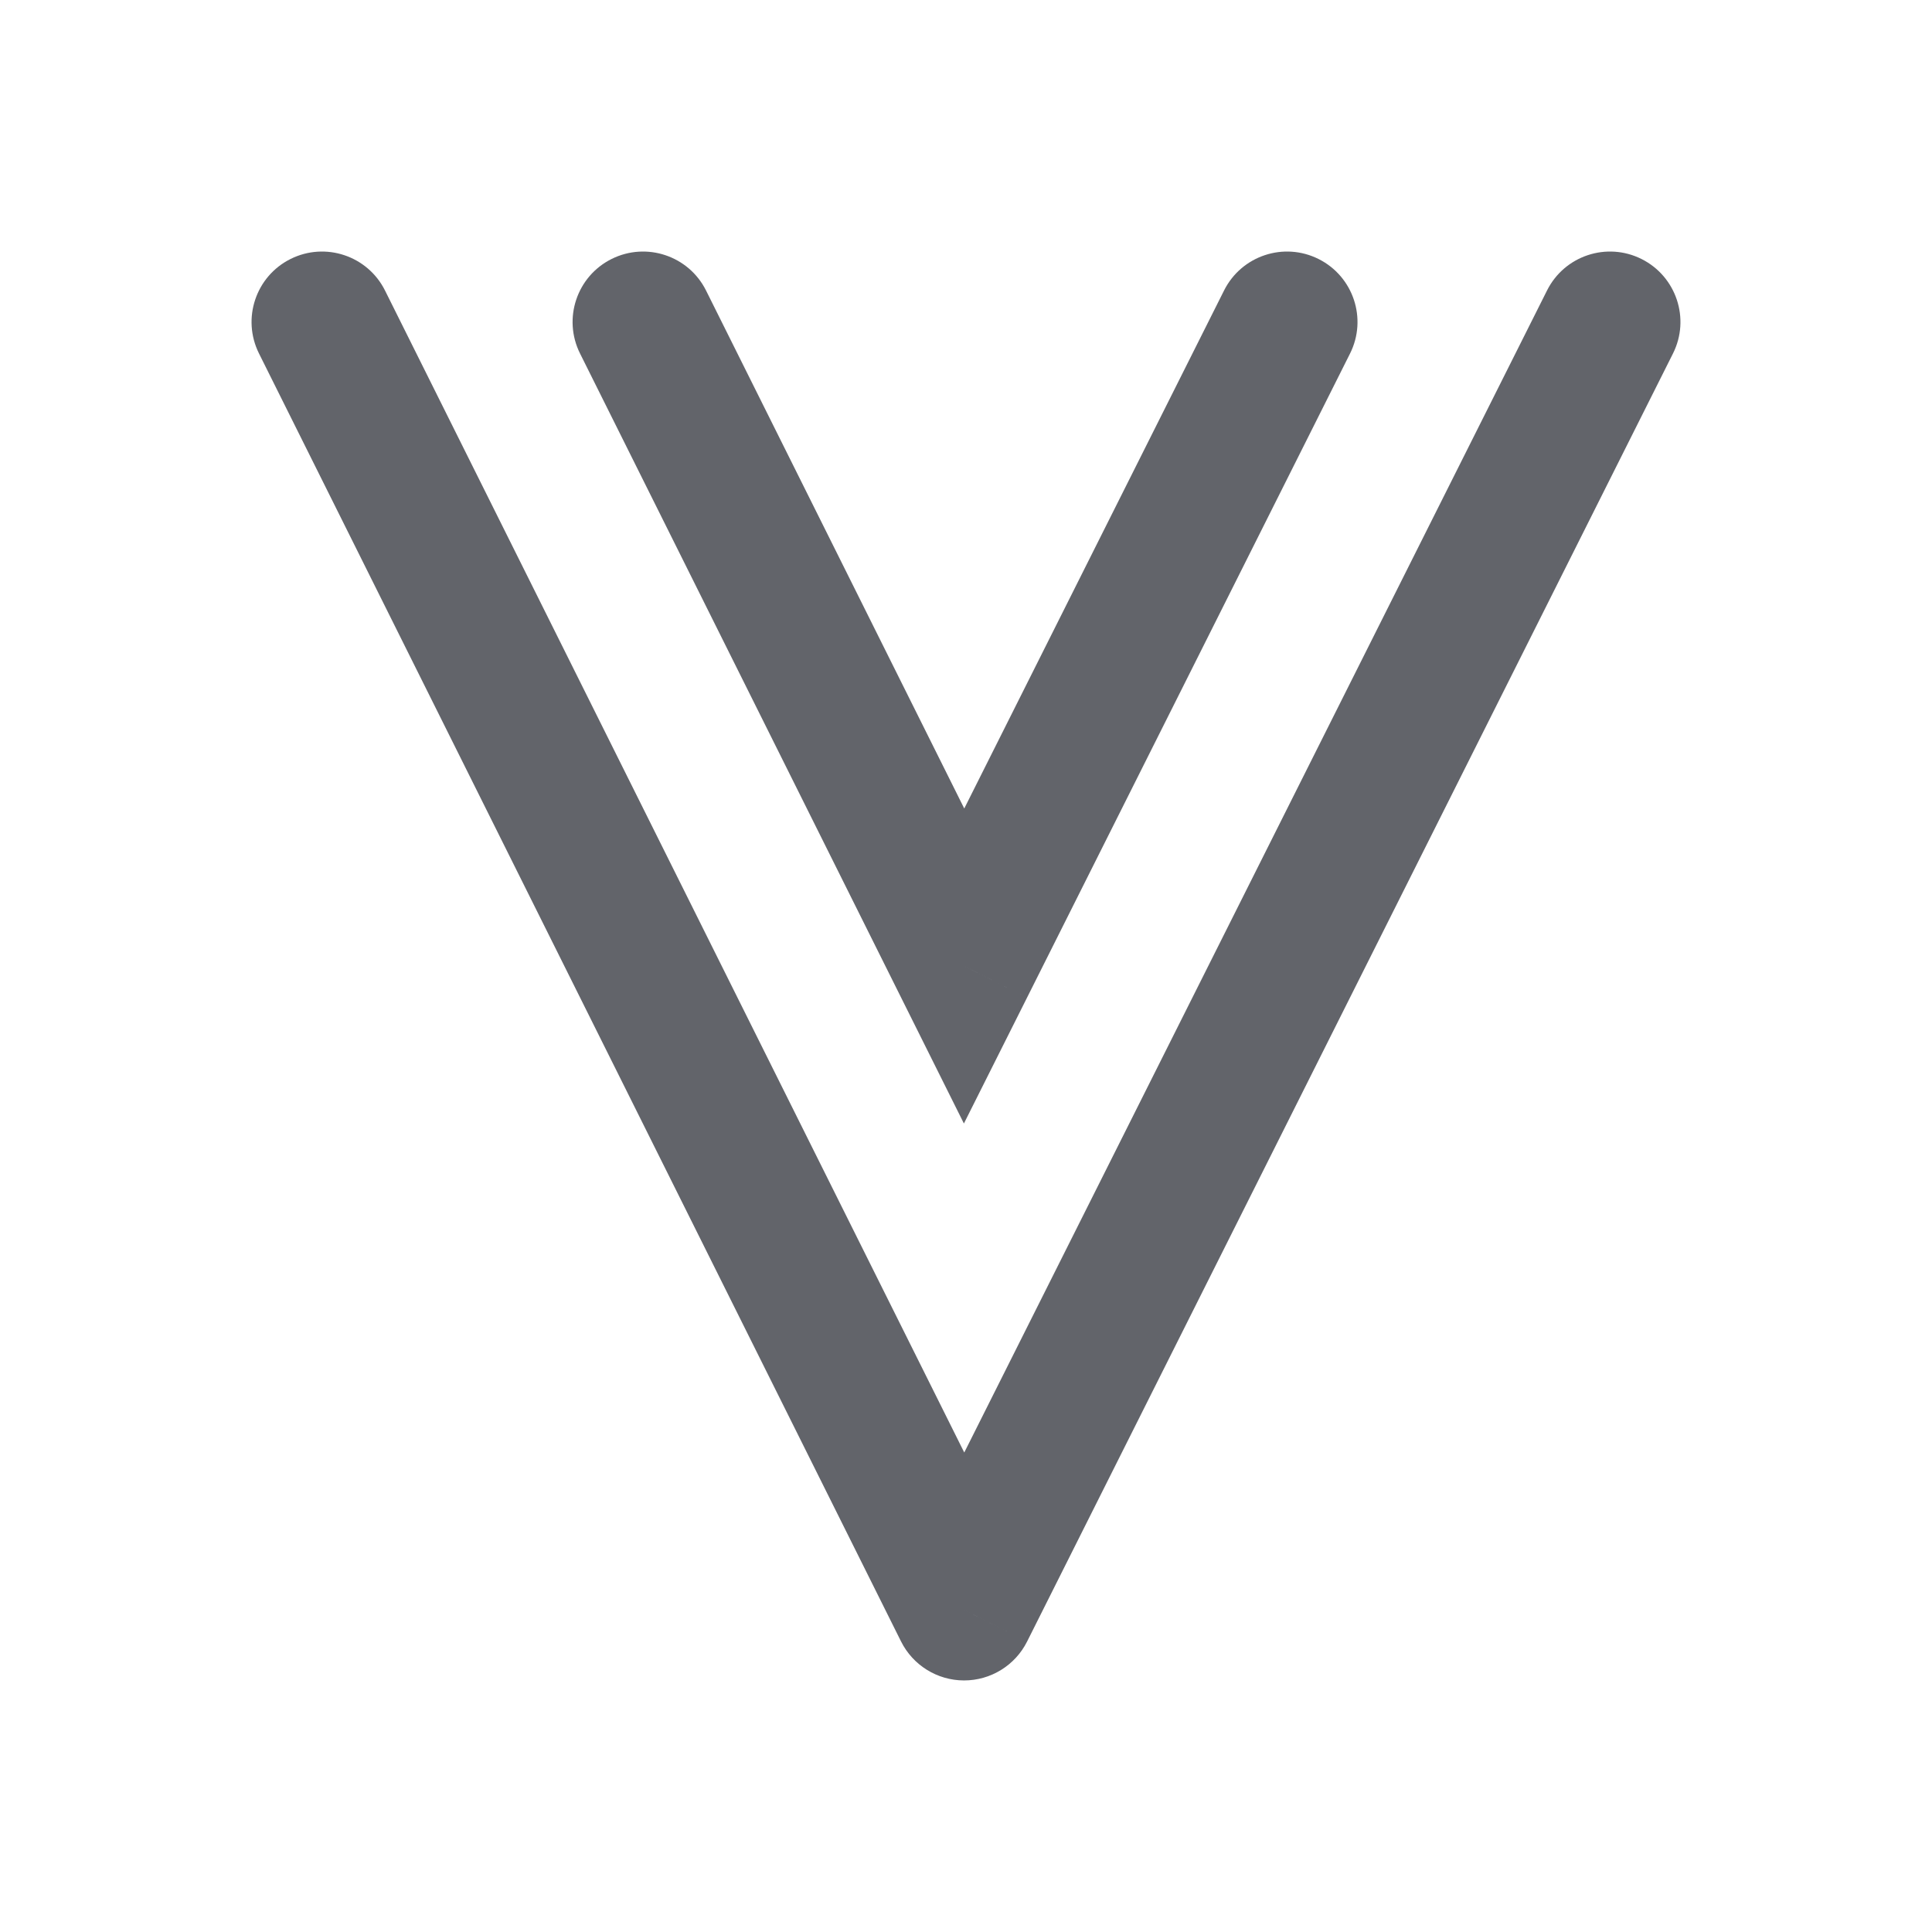
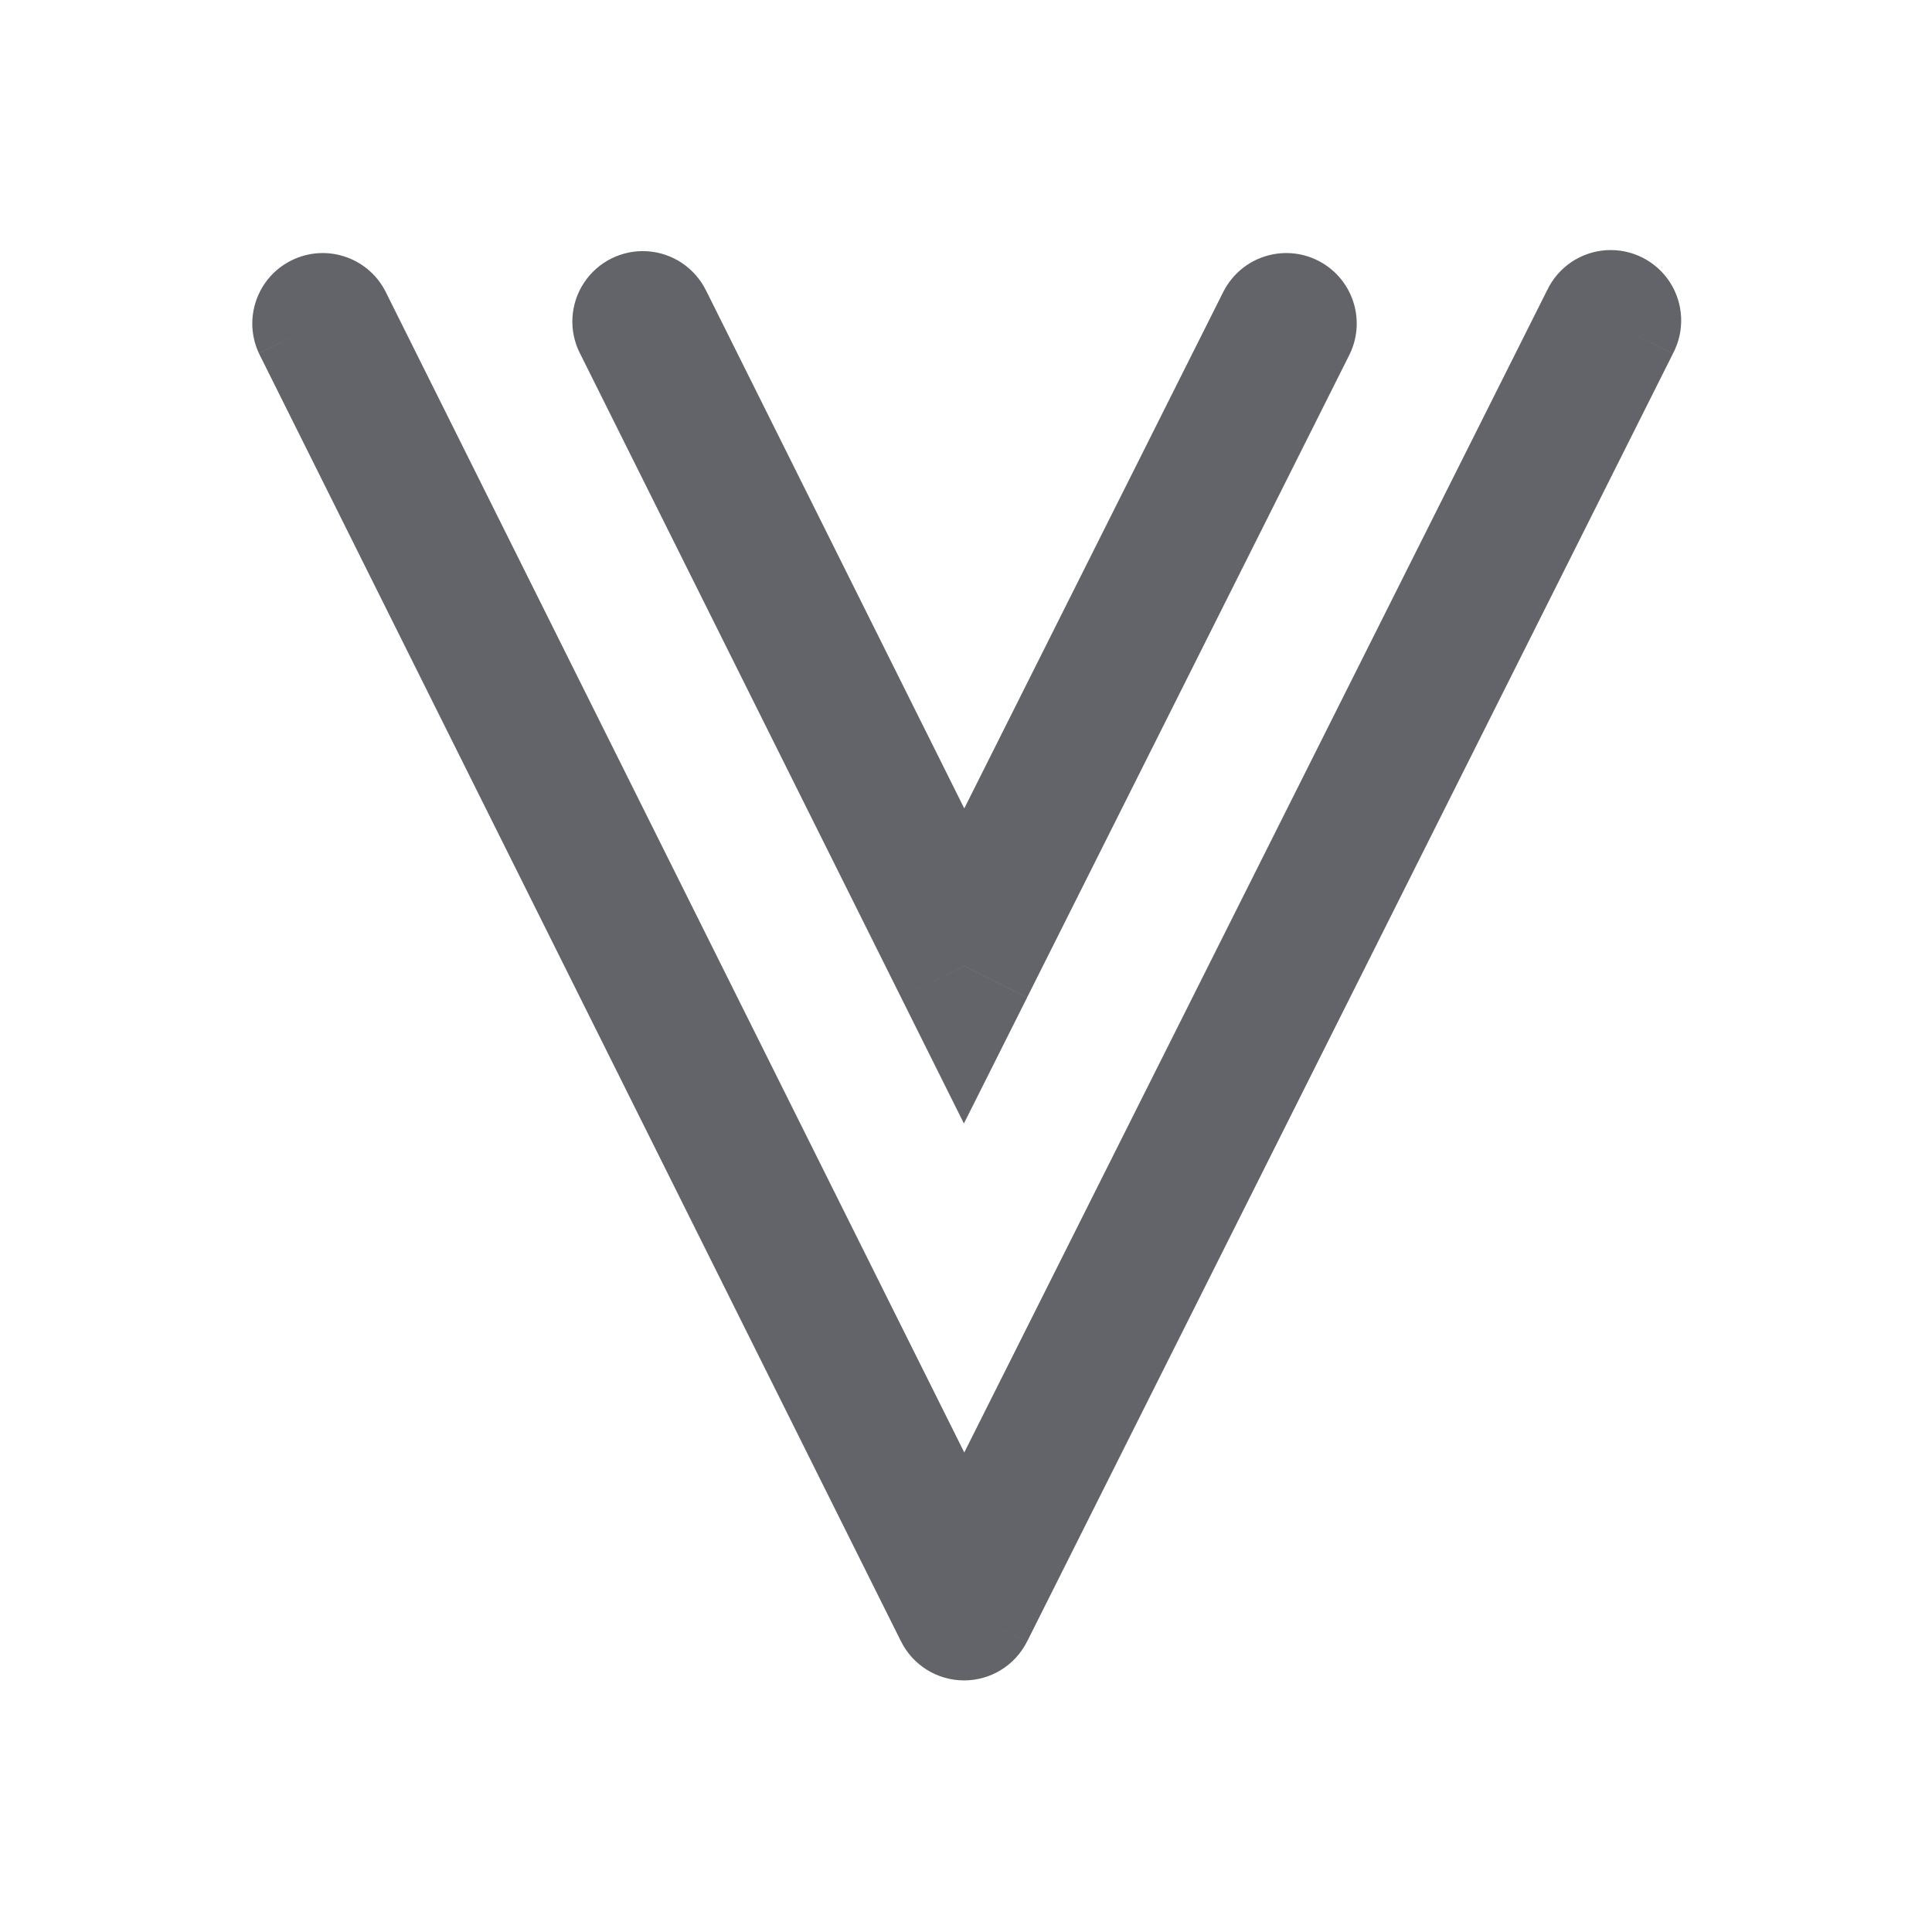
- <svg xmlns="http://www.w3.org/2000/svg" width="48" height="48" viewBox="0 0 48 48" fill="none">
-   <path d="M9.566 7.219C9.135 6.354 8.084 6.003 7.219 6.434C6.354 6.865 6.003 7.916 6.434 8.781L9.566 7.219ZM23.952 40L22.386 40.781C22.682 41.374 23.287 41.749 23.95 41.75C24.613 41.751 25.22 41.377 25.517 40.785L23.952 40ZM41.564 8.784C41.998 7.921 41.648 6.869 40.785 6.436C39.92 6.002 38.869 6.352 38.436 7.216L41.564 8.784ZM17.542 7.219C17.111 6.354 16.06 6.003 15.195 6.434C14.33 6.865 13.979 7.916 14.41 8.781L17.542 7.219ZM23.952 24L22.386 24.781L23.948 27.913L25.517 24.785L23.952 24ZM33.541 8.784C33.974 7.921 33.625 6.869 32.761 6.436C31.897 6.002 30.845 6.352 30.412 7.216L33.541 8.784ZM6.434 8.781L22.386 40.781L25.518 39.219L9.566 7.219L6.434 8.781ZM25.517 40.785L41.564 8.784L38.436 7.216L22.388 39.215L25.517 40.785ZM14.41 8.781L22.386 24.781L25.518 23.219L17.542 7.219L14.41 8.781ZM25.517 24.785L33.541 8.784L30.412 7.216L22.388 23.215L25.517 24.785Z" fill="#62646A" />
+ <svg xmlns="http://www.w3.org/2000/svg" width="48" height="48" fill="none">
+   <path d="M9.566 7.22a1.75 1.75 0 00-3.132 1.56l3.132-1.56zM23.952 40l-1.566.78a1.75 1.75 0 003.13.005L23.953 40zM41.564 8.784a1.75 1.75 0 10-3.128-1.568l3.128 1.568zM17.542 7.22a1.75 1.75 0 10-3.132 1.562l3.132-1.562zM23.952 24l-1.566.78 1.562 3.133 1.569-3.128L23.952 24zM33.54 8.784a1.75 1.75 0 00-3.128-1.568l3.129 1.568zM6.434 8.781l15.952 32 3.133-1.562-15.953-32-3.132 1.562zm19.083 32.004l16.047-32-3.128-1.57-16.048 32 3.129 1.57zM14.41 8.78l7.976 16 3.133-1.562-7.977-16-3.132 1.562zm11.107 16.004l8.024-16-3.13-1.57-8.023 16 3.129 1.57z" fill="#62646A" />
</svg>
